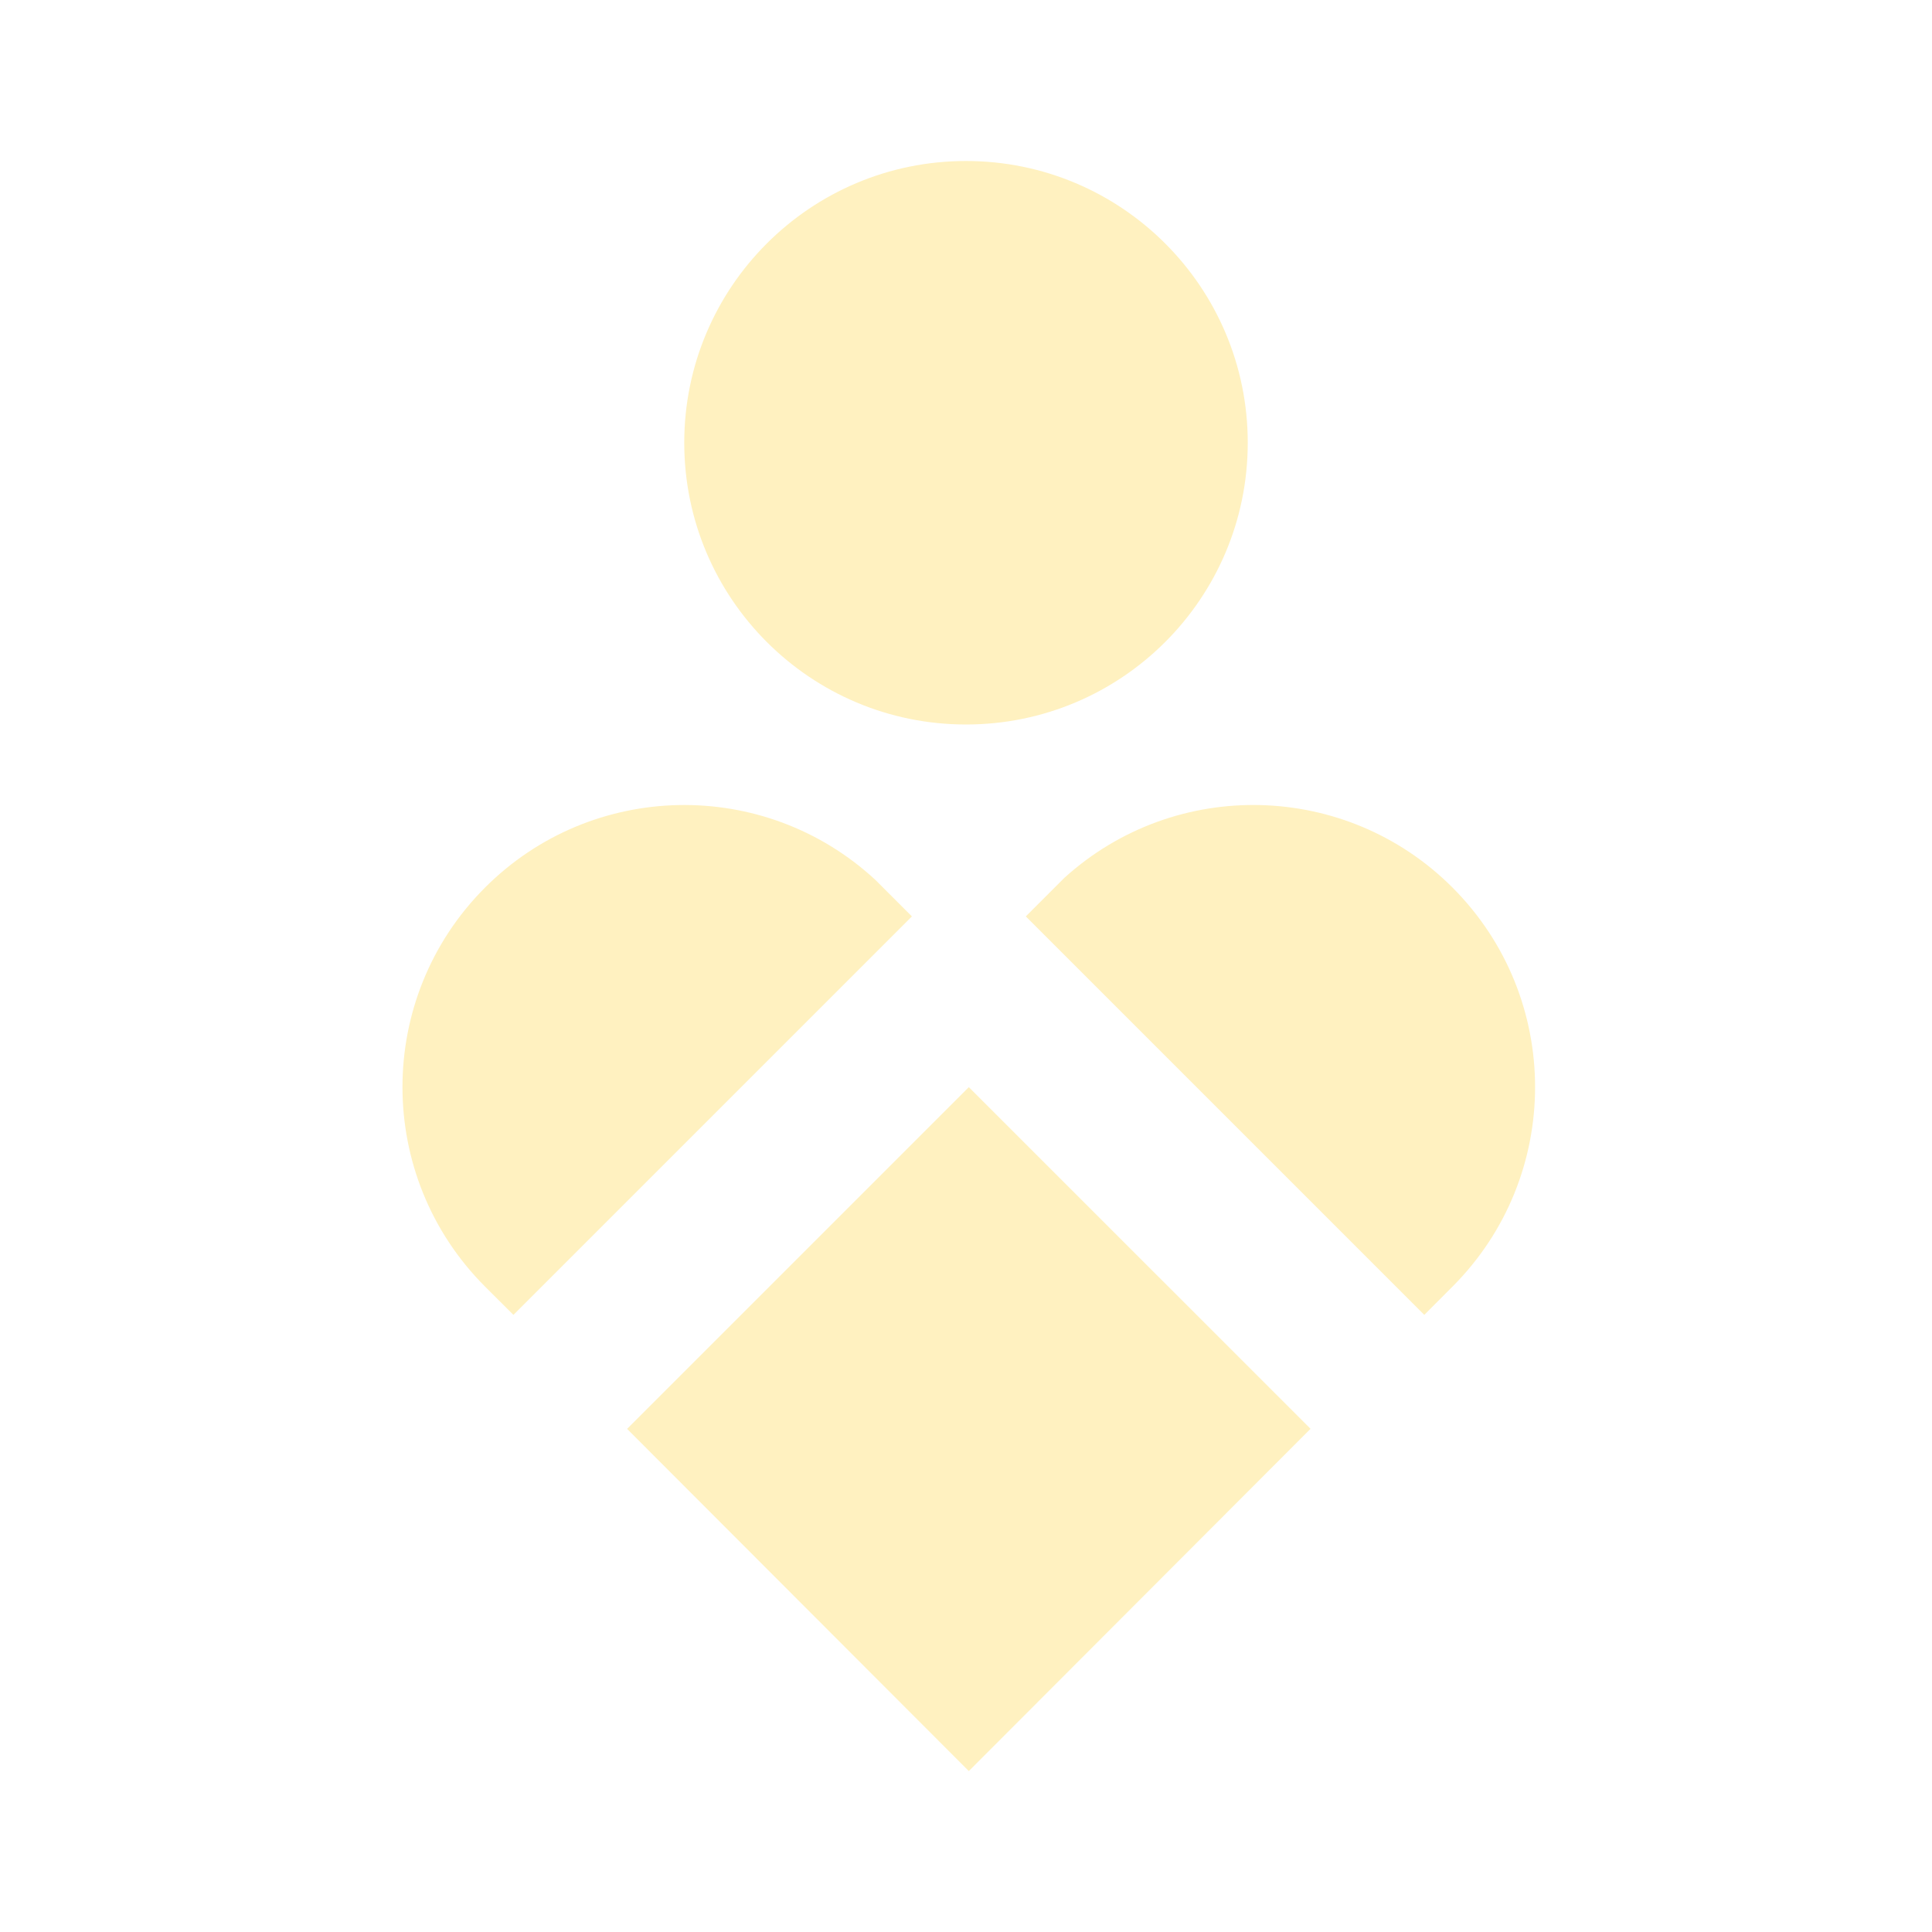
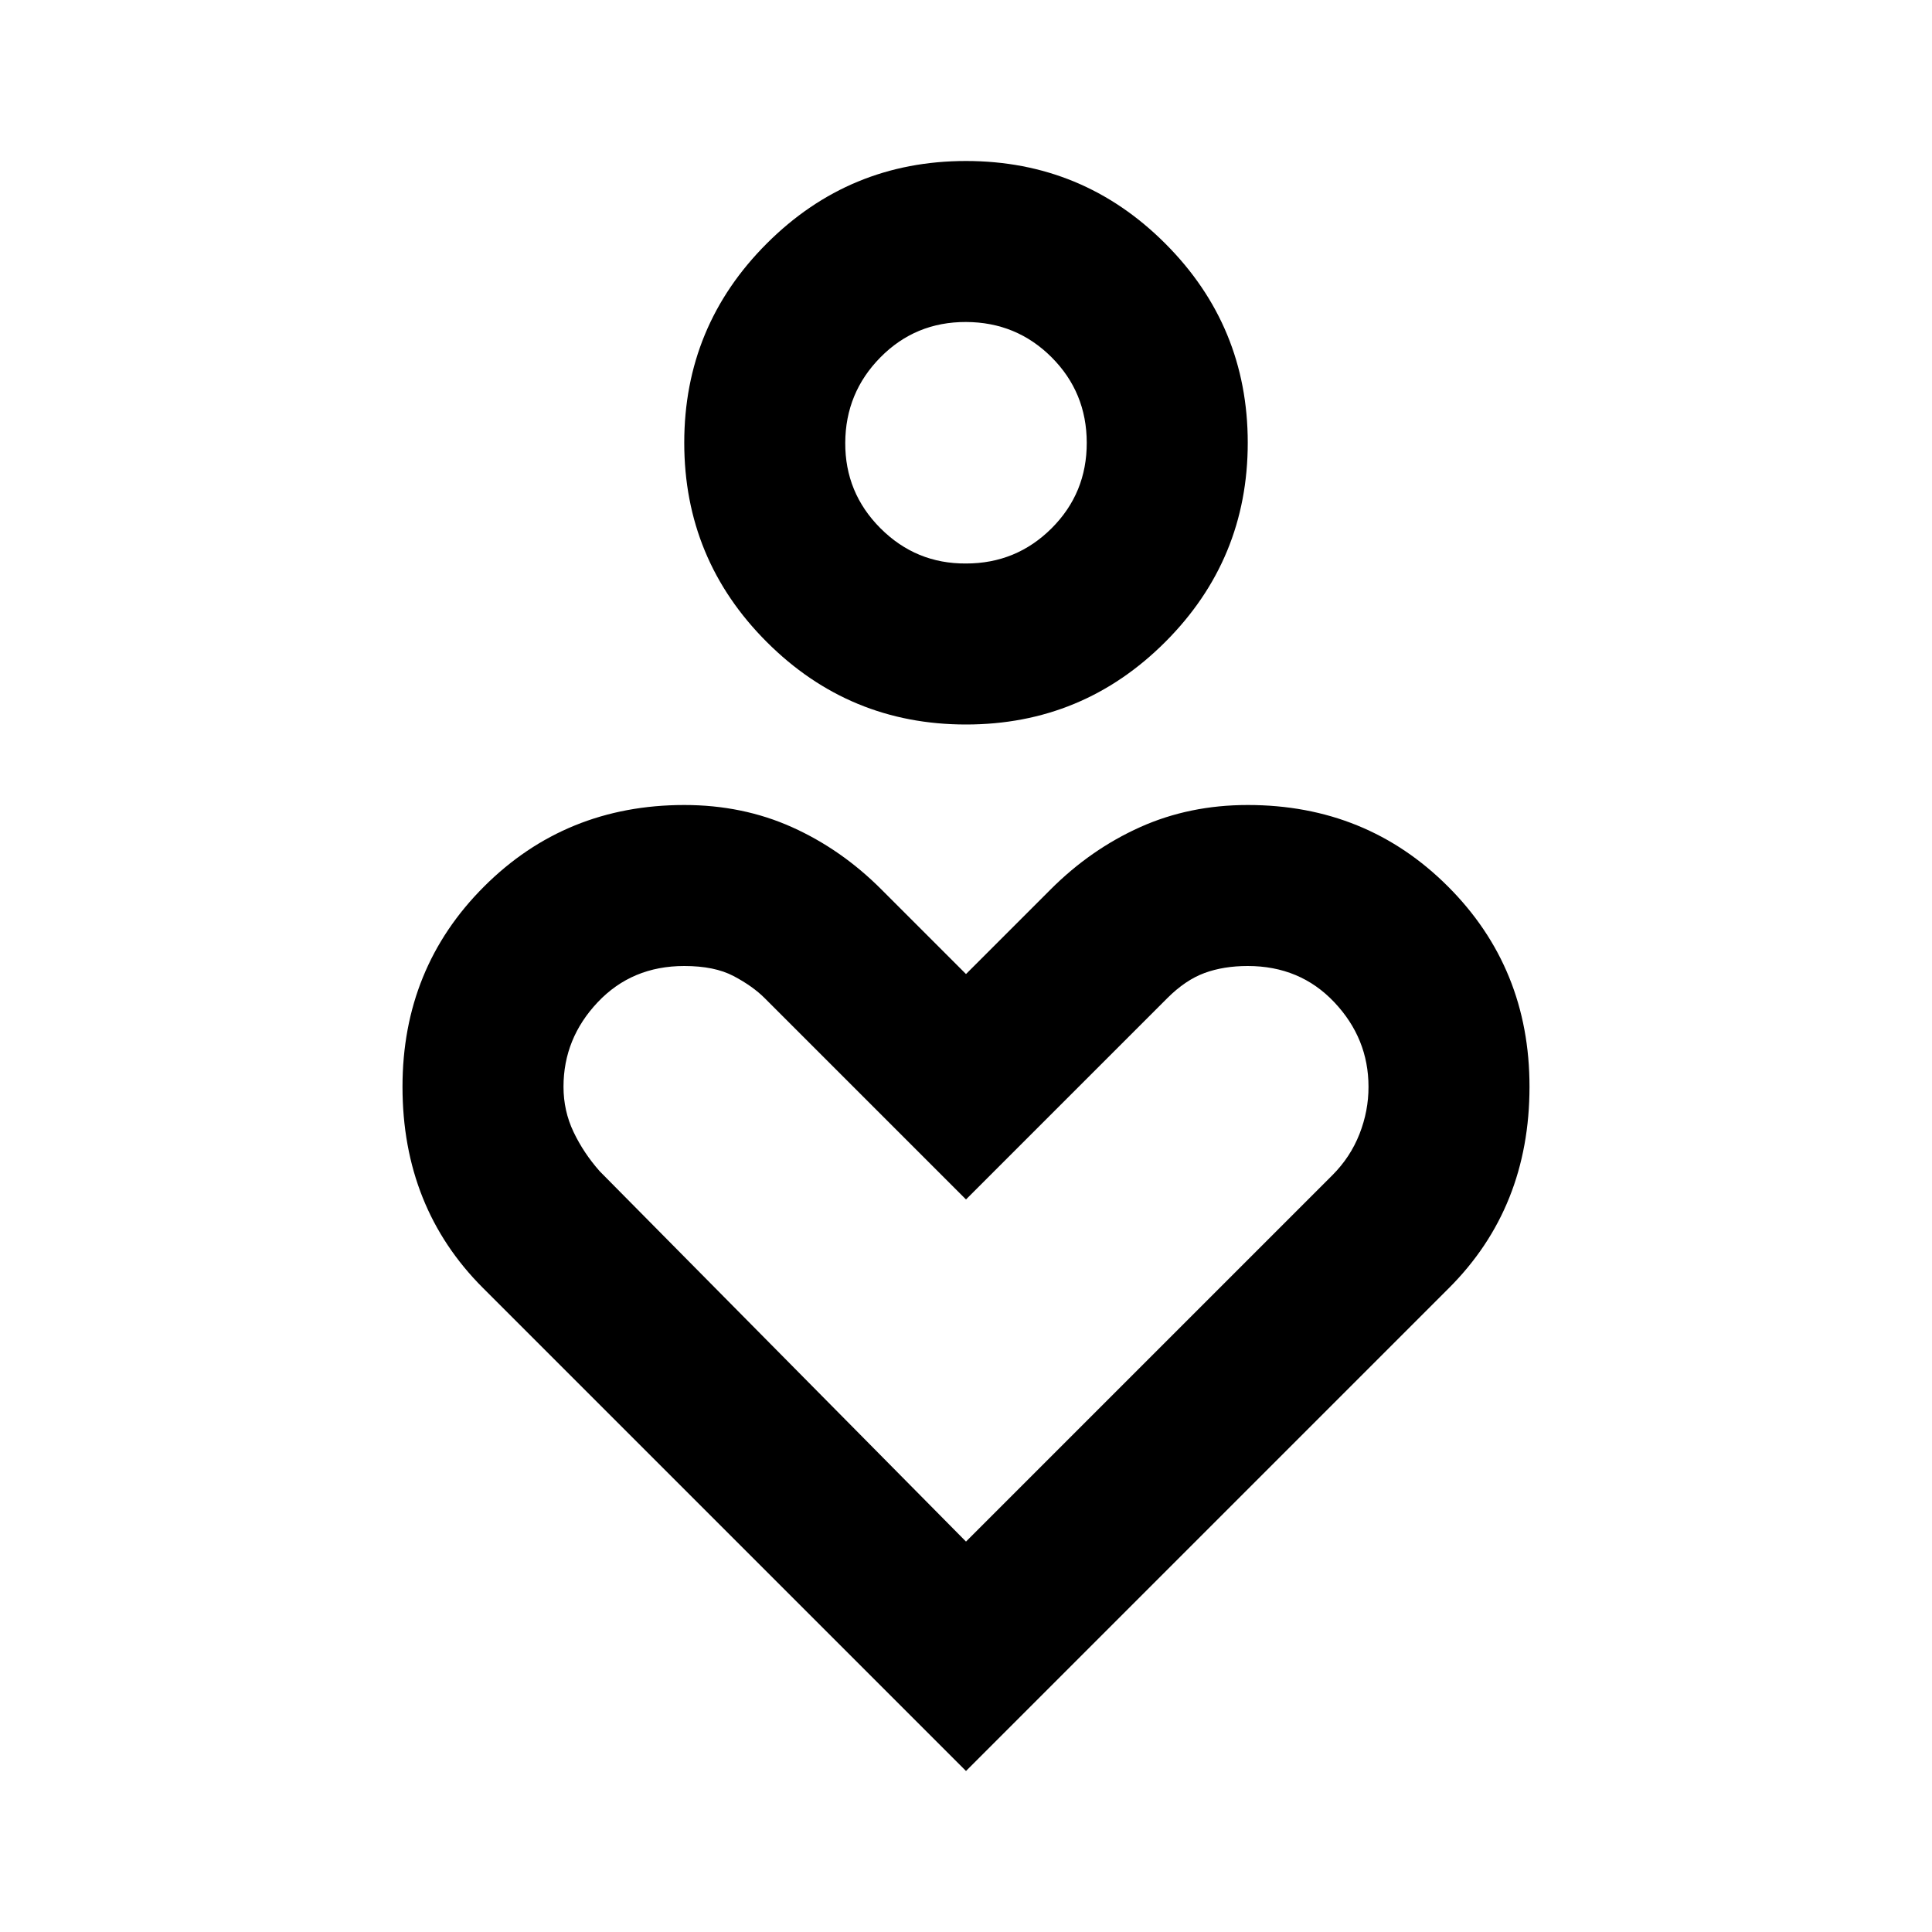
- <svg xmlns="http://www.w3.org/2000/svg" width="24" height="24" fill="none" viewBox="0 0 24 24">
-   <circle cx="12" cy="5.5" r="3.5" fill="#FFF1C0" />
-   <path fill="#FFF1C0" d="m11.328 11.384-4.95 4.95-.354-.353a3.507 3.507 0 0 1 0-4.954 3.497 3.497 0 0 1 4.851-.096zm1.415 0 4.95 4.95.352-.353a3.507 3.507 0 0 0 0-4.954 3.497 3.497 0 0 0-4.822-.123l-.48.48M7.79 17.75l4.245-4.245 4.245 4.244-4.245 4.252z" />
+ <svg xmlns="http://www.w3.org/2000/svg" viewBox="0 0 24 24">
+   <path d="M12 9q-1.45 0-2.475-1.025T8.5 5.5t1.025-2.475T12 2t2.475 1.025T15.5 5.5t-1.025 2.475T12 9m0-2q.625 0 1.063-.437T13.5 5.5t-.437-1.062T12 4t-1.062.438T10.5 5.5t.438 1.063T12 7m0 15-6-6q-.5-.5-.75-1.125T5 13.5q0-1.475 1.013-2.487T8.5 10q.725 0 1.338.275t1.112.775L12 12.1l1.05-1.05q.5-.5 1.113-.775T15.5 10q1.475 0 2.488 1.013T19 13.5q0 .75-.25 1.375T18 16zm0-2.85 4.55-4.55q.225-.225.338-.513T17 13.5q0-.6-.425-1.05T15.5 12q-.3 0-.537.087t-.463.313L12 14.9l-2.5-2.5q-.15-.15-.387-.275T8.5 12q-.65 0-1.075.45T7 13.5q0 .3.125.562t.325.488z" />
</svg>
